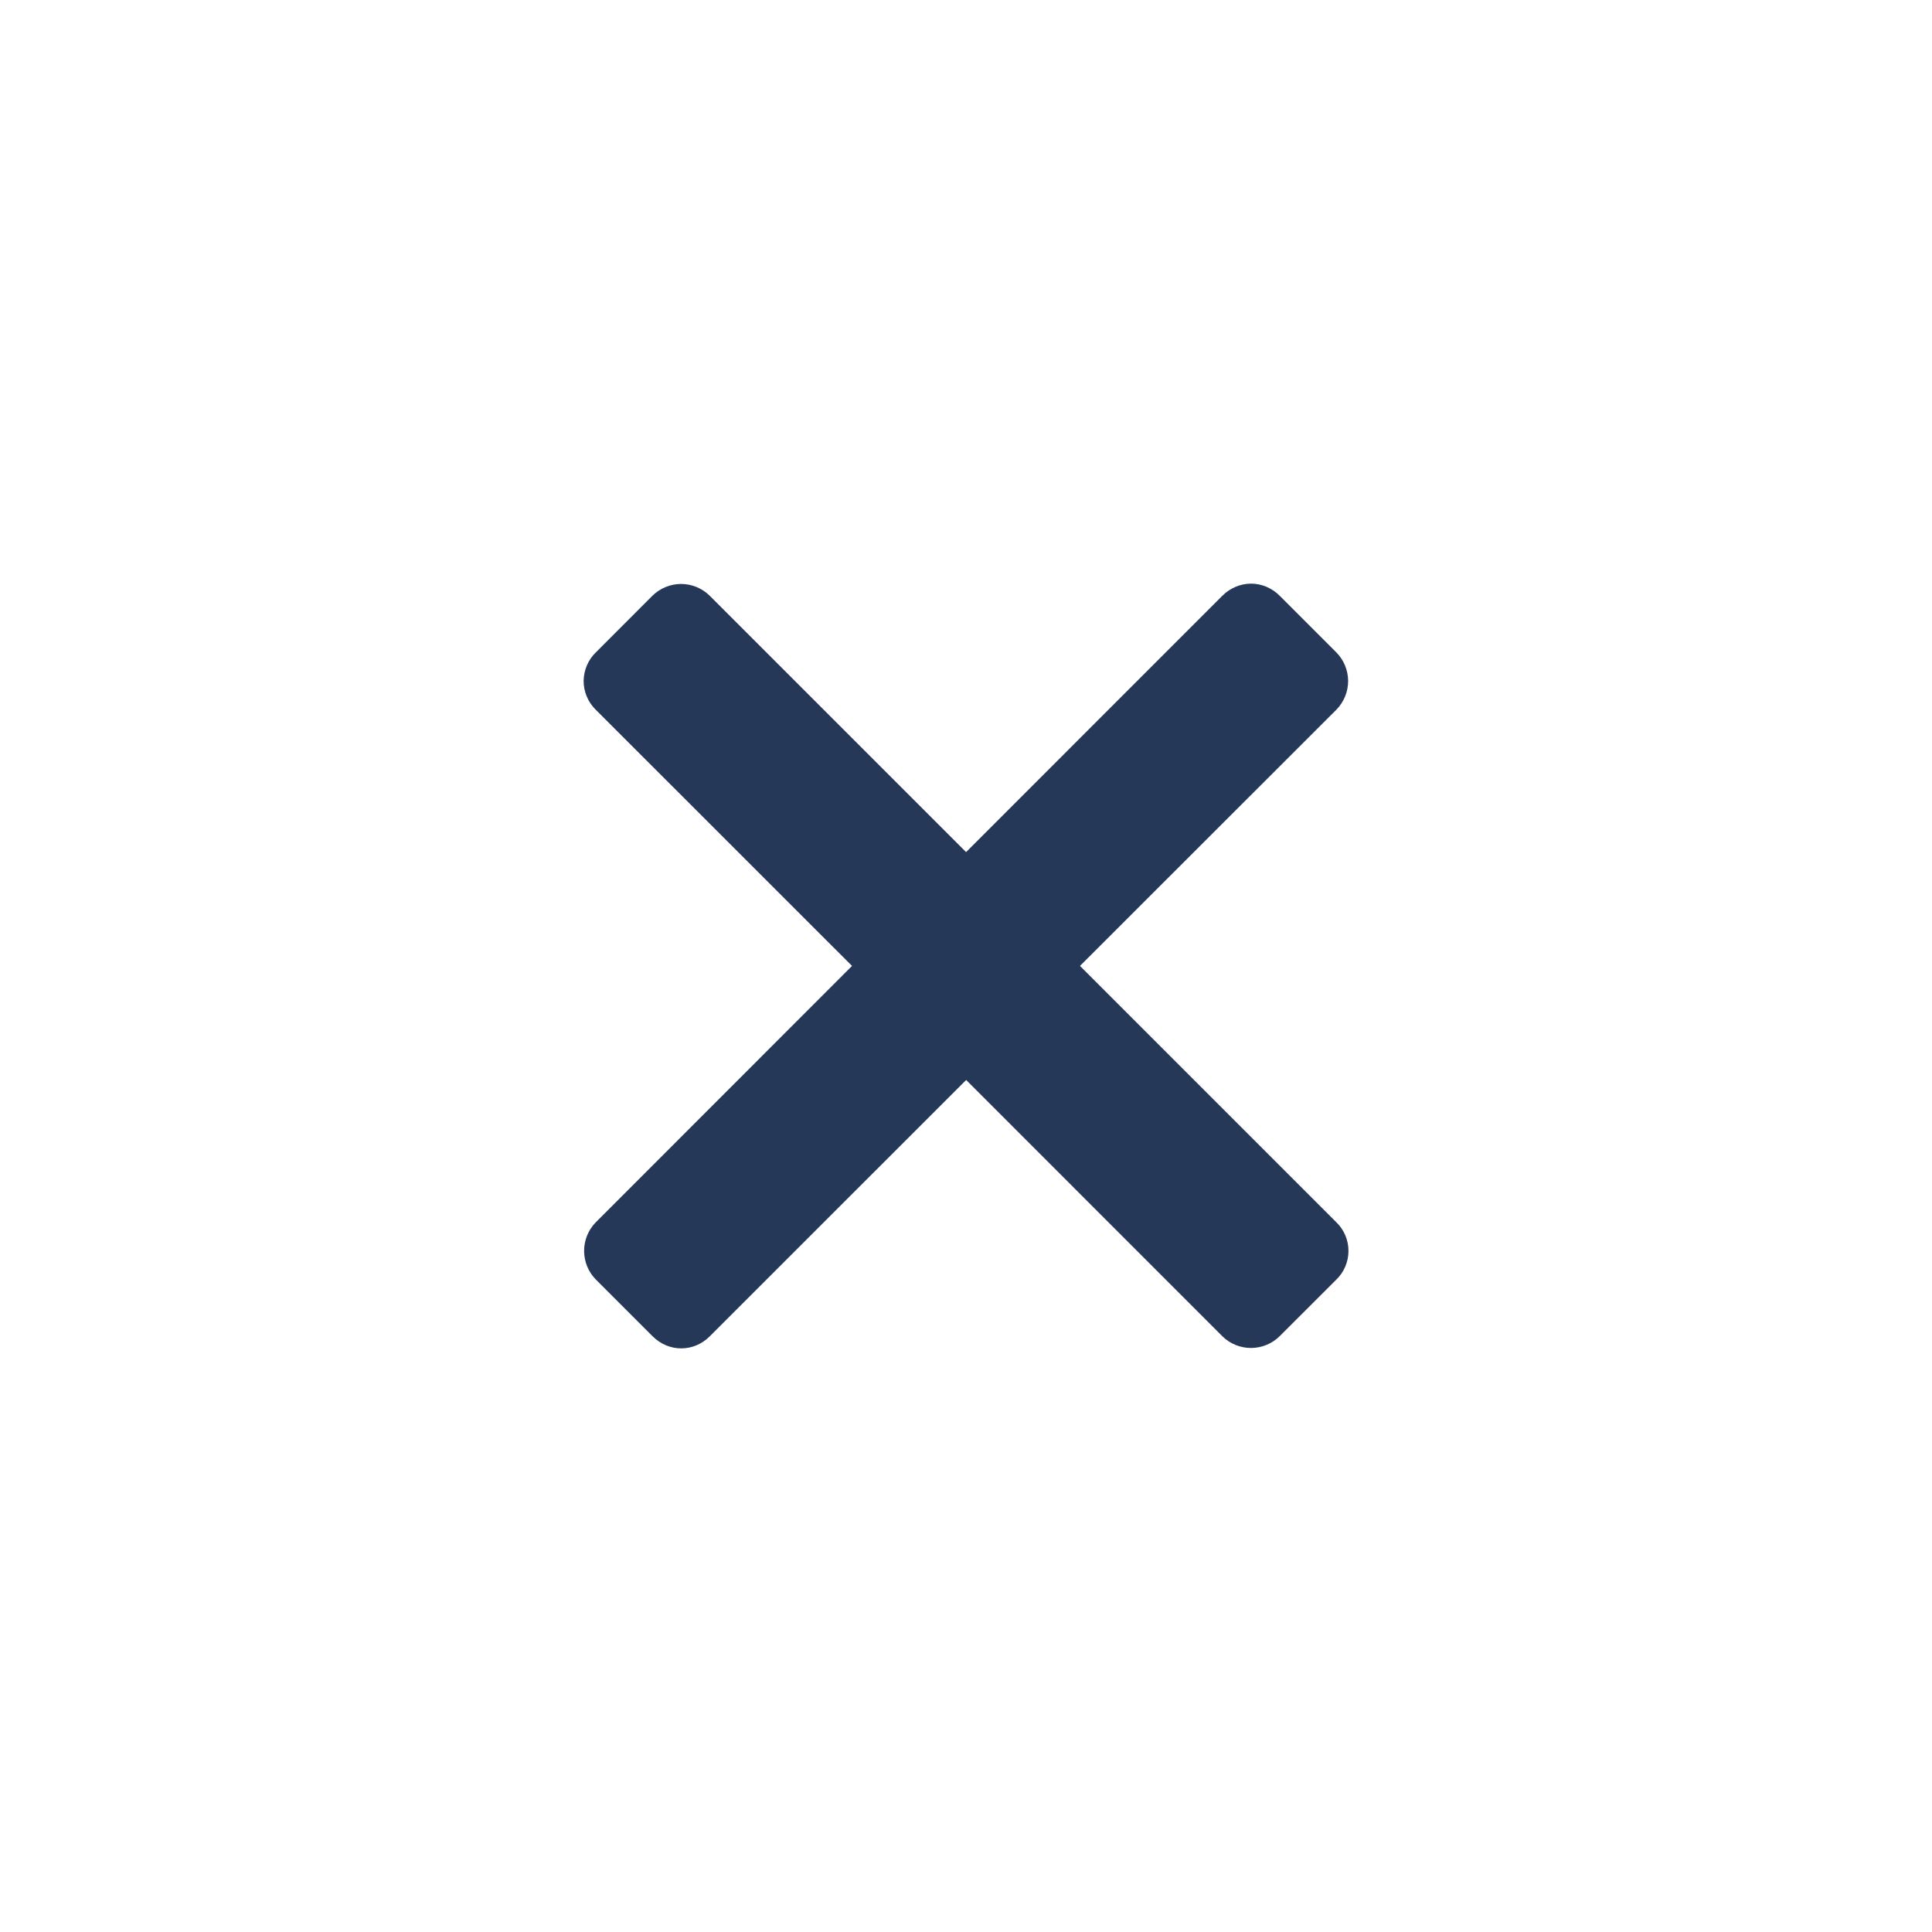
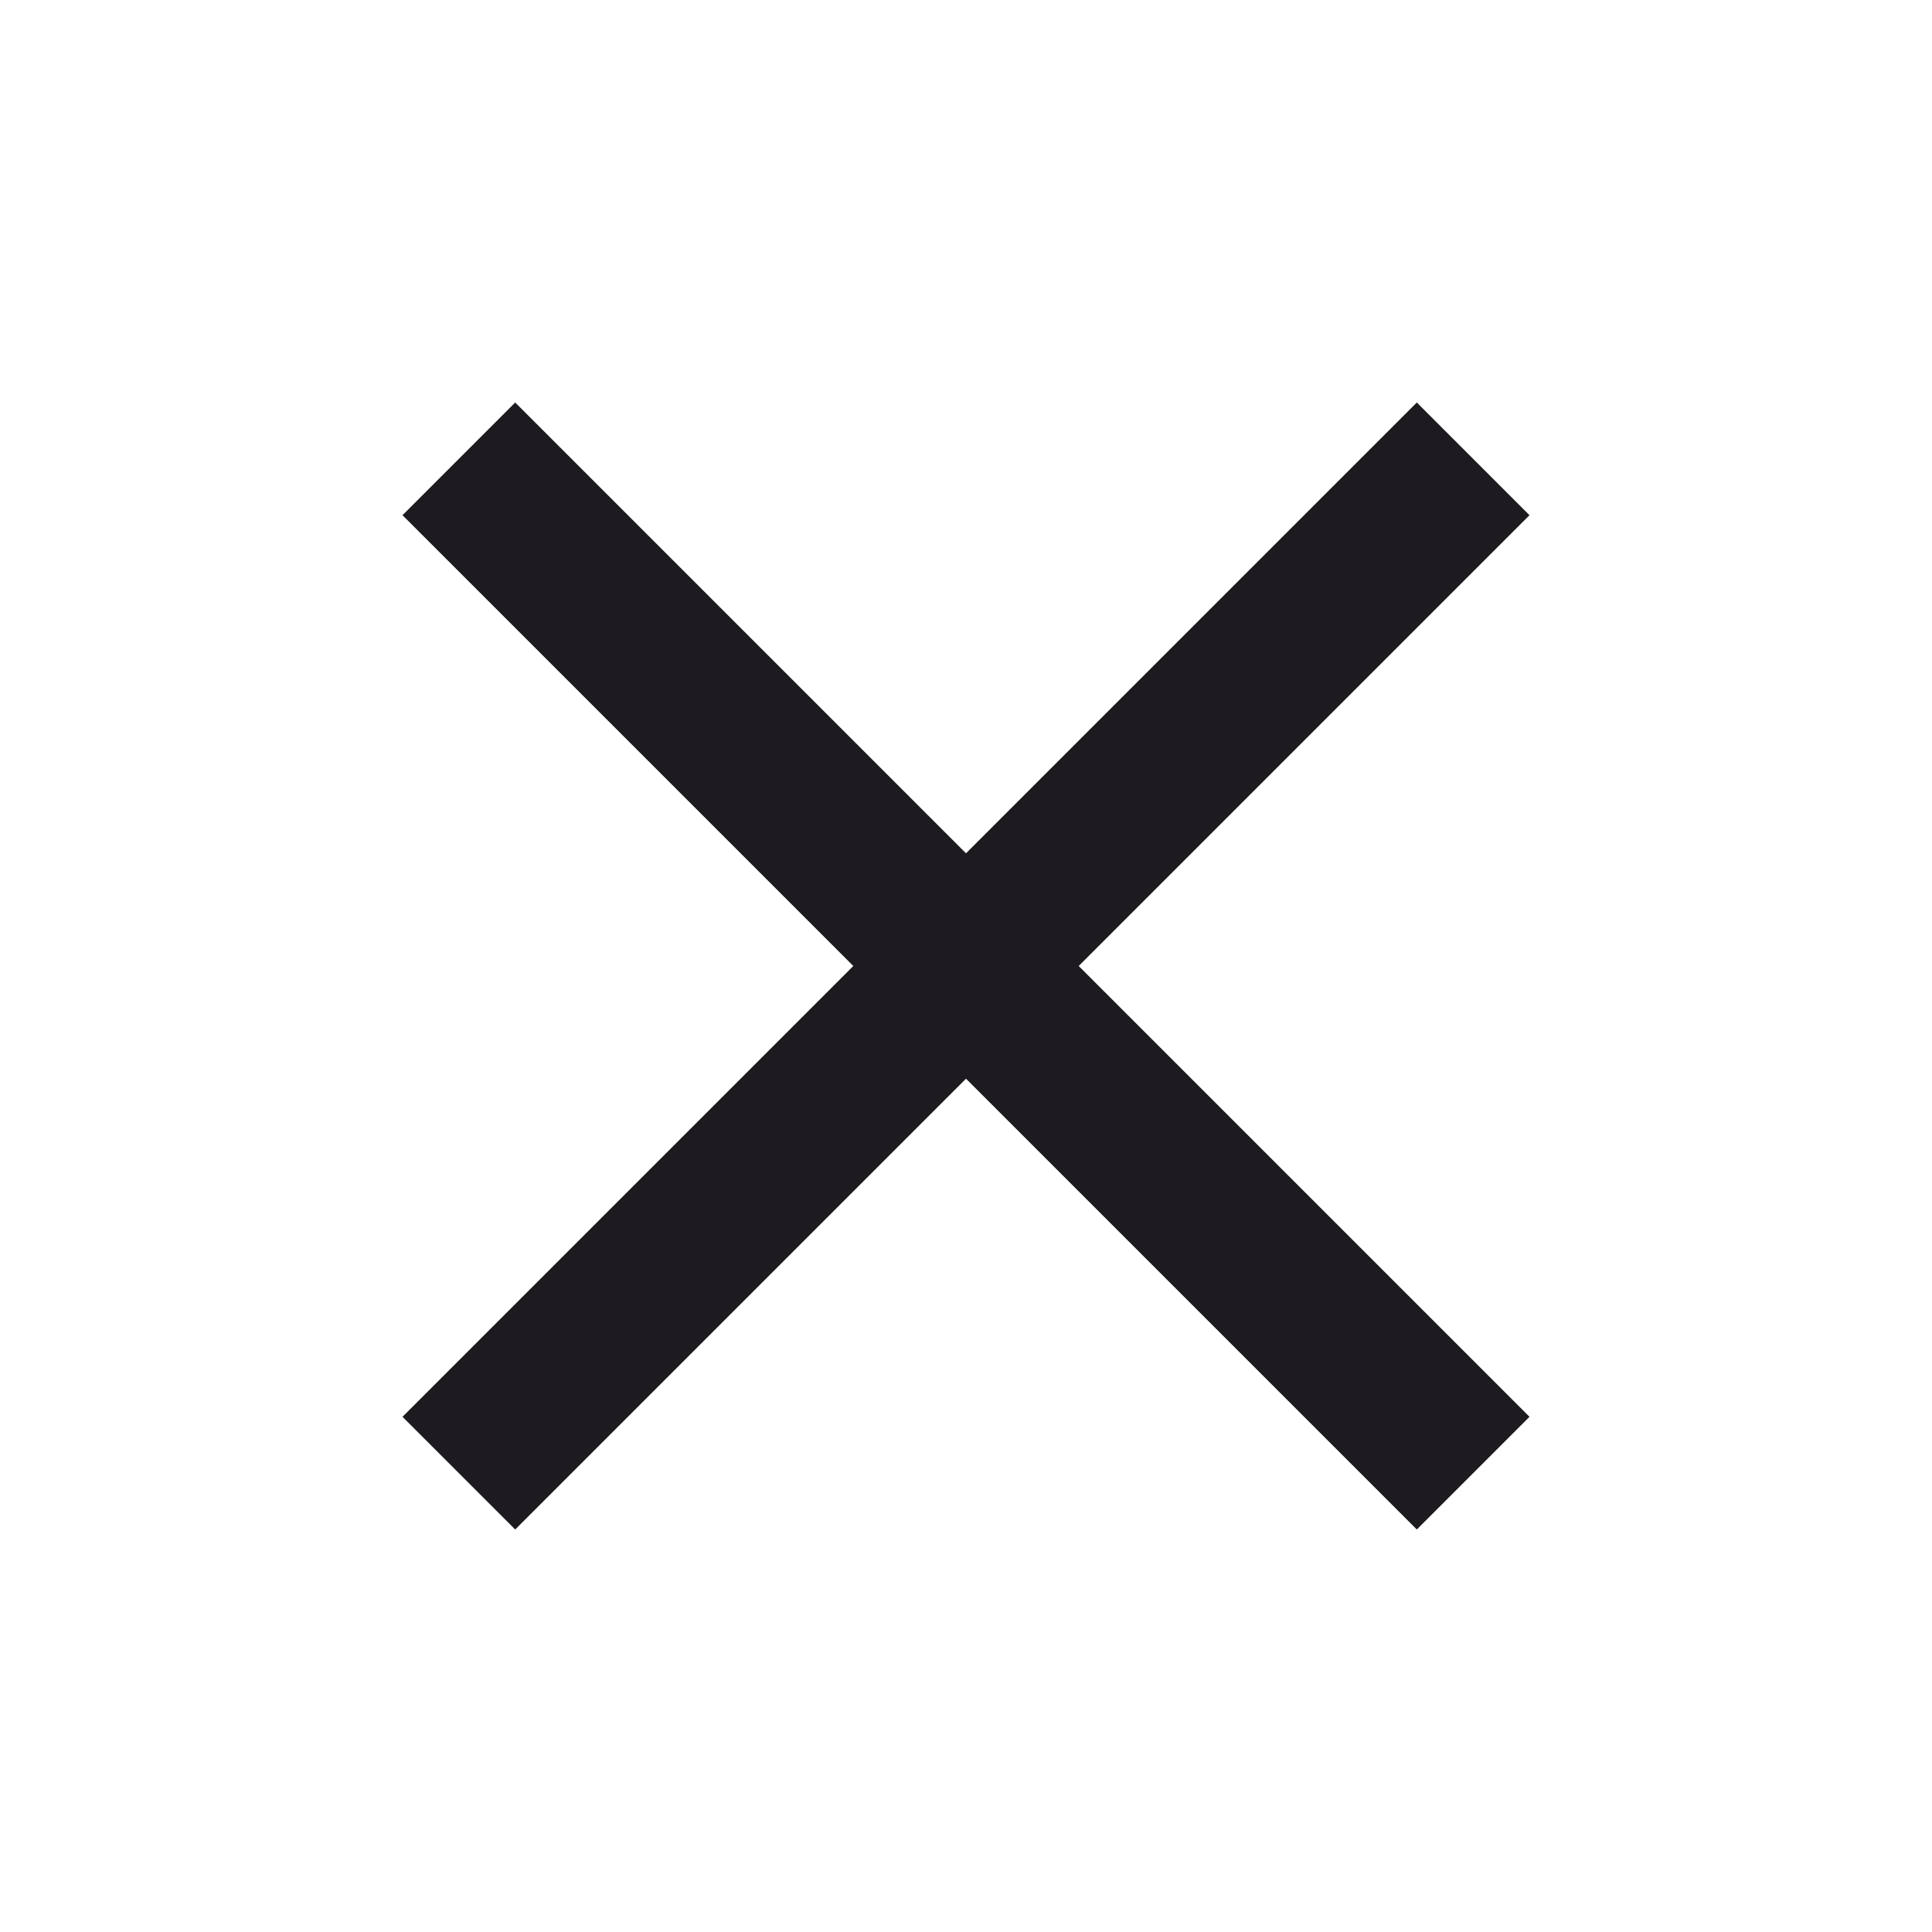
- <svg xmlns="http://www.w3.org/2000/svg" width="24" height="24" viewBox="0 0 24 24" fill="none">
-   <path fill-rule="evenodd" clip-rule="evenodd" d="M15.185 7.4L12.001 10.585L8.815 7.399C8.72 7.306 8.592 7.254 8.459 7.254C8.325 7.255 8.198 7.308 8.103 7.402L7.403 8.103C7.355 8.149 7.317 8.204 7.291 8.265C7.265 8.326 7.251 8.392 7.25 8.458C7.25 8.525 7.263 8.59 7.289 8.652C7.314 8.713 7.352 8.768 7.399 8.815L10.584 11.999L7.4 15.185C7.307 15.28 7.255 15.409 7.256 15.542C7.257 15.675 7.31 15.803 7.404 15.897L8.104 16.597C8.31 16.804 8.62 16.797 8.816 16.601L12.002 13.416L15.186 16.601C15.281 16.694 15.41 16.746 15.543 16.745C15.676 16.744 15.804 16.691 15.898 16.597L16.599 15.897C16.647 15.851 16.685 15.796 16.711 15.735C16.737 15.674 16.751 15.608 16.751 15.542C16.752 15.475 16.738 15.409 16.713 15.348C16.687 15.287 16.65 15.231 16.602 15.185L13.416 11.999L16.602 8.815C16.695 8.72 16.747 8.592 16.747 8.458C16.746 8.325 16.693 8.197 16.599 8.103L15.899 7.403C15.852 7.355 15.796 7.317 15.734 7.29C15.673 7.264 15.606 7.25 15.539 7.25C15.473 7.251 15.408 7.264 15.348 7.29C15.287 7.316 15.232 7.353 15.186 7.4H15.185Z" fill="#253858" />
+ <svg xmlns="http://www.w3.org/2000/svg" width="48" height="48" viewBox="0 0 48 48" fill="none">
+   <path d="M12.8 38L10 35.2L21.2 24L10 12.8L12.8 10L24 21.2L35.2 10L38 12.8L26.8 24L38 35.2L35.2 38L24 26.8L12.8 38Z" fill="#1D1B20" />
</svg>
